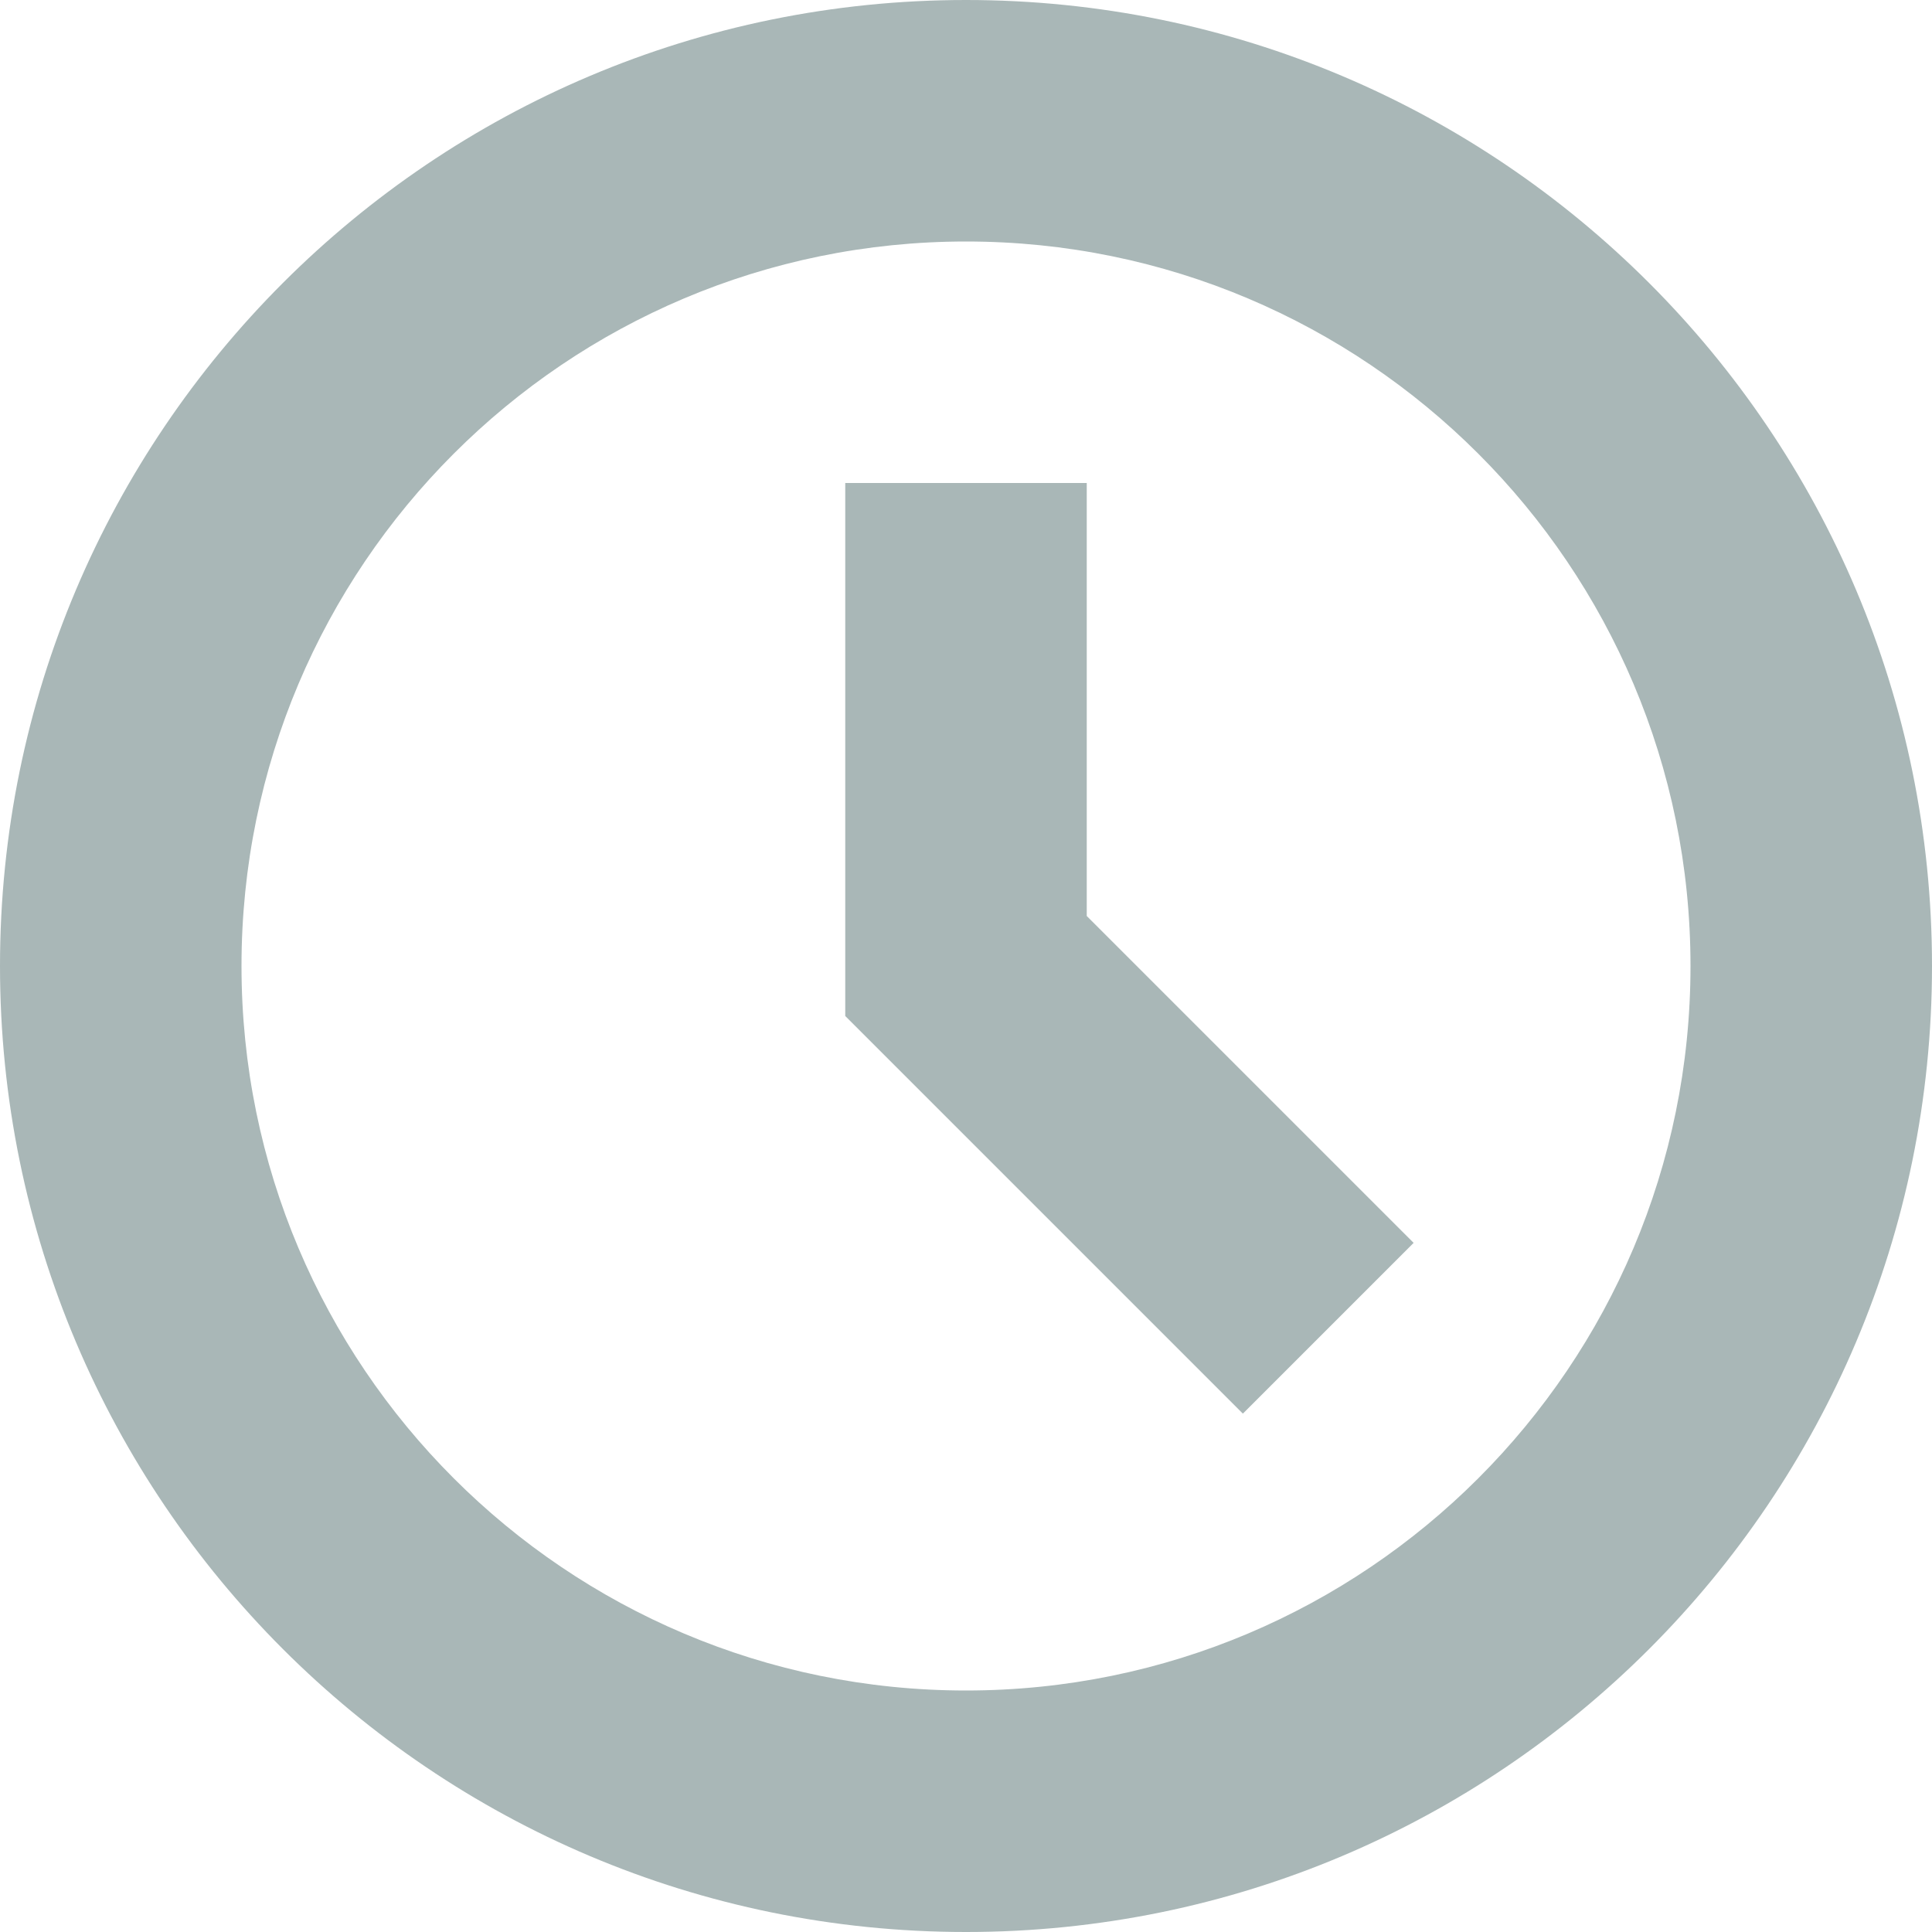
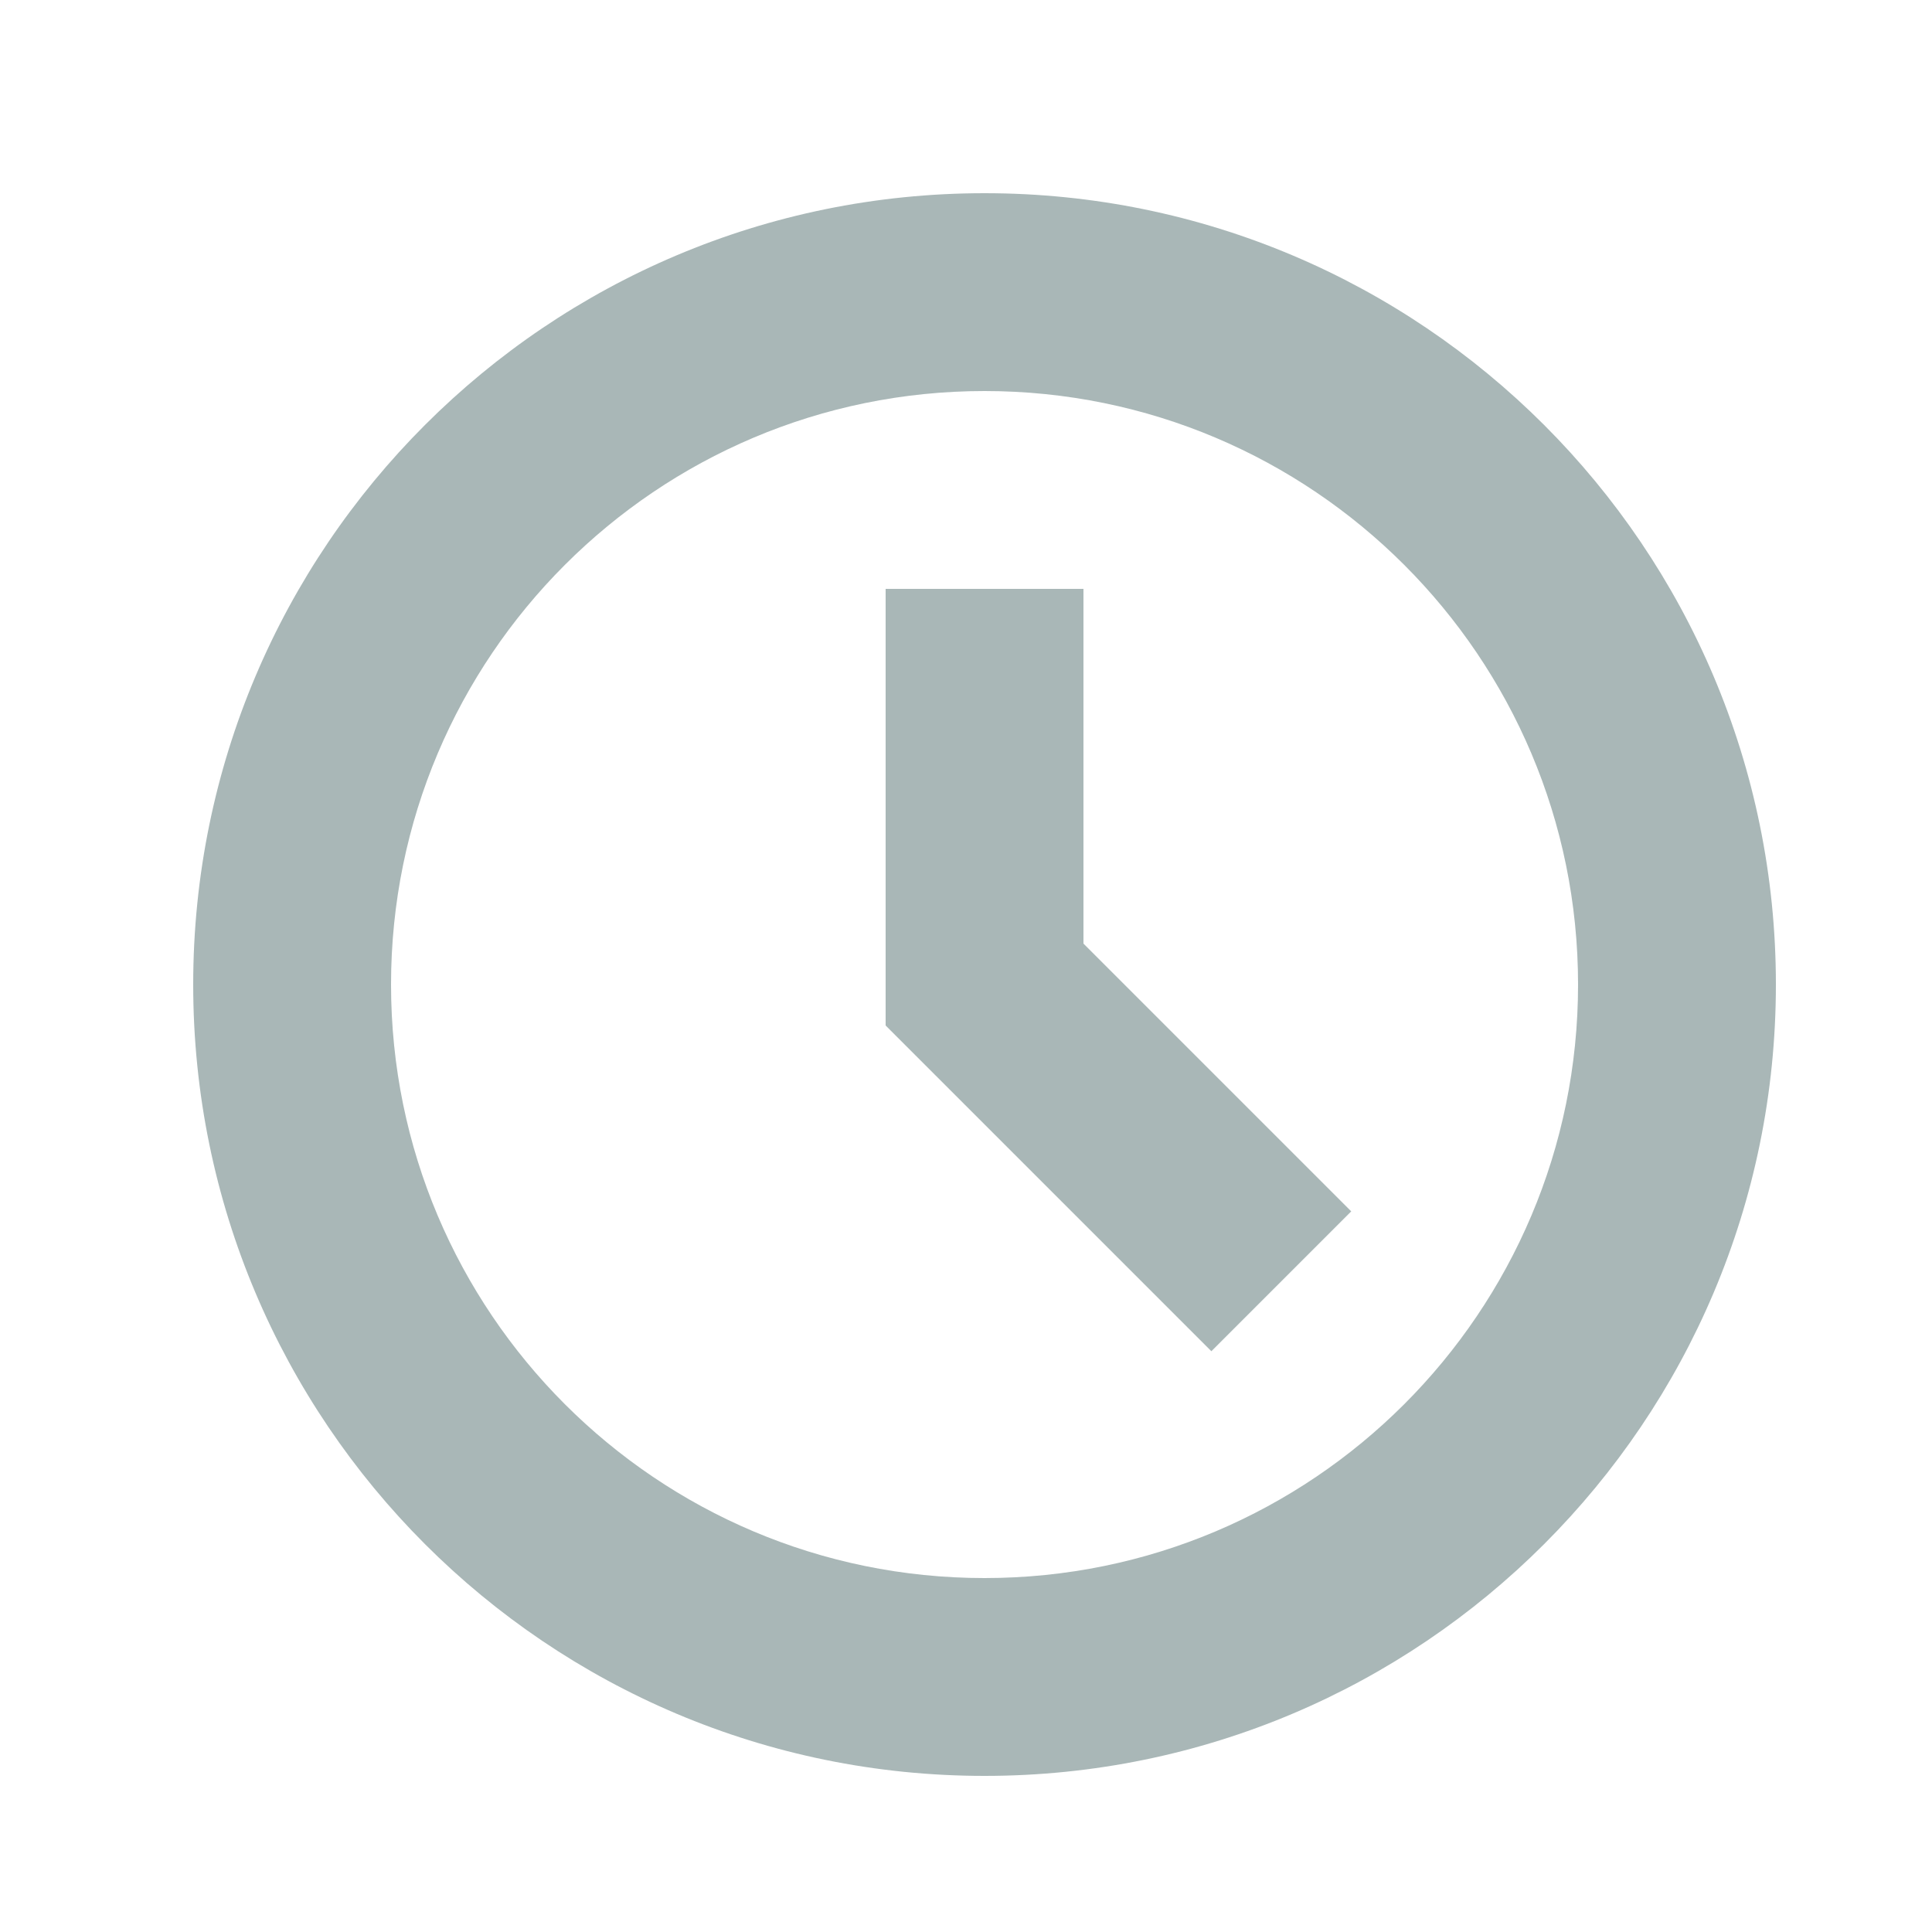
- <svg xmlns="http://www.w3.org/2000/svg" width="200" height="200" viewBox="0 0 200 200" version="1.1">
+ <svg xmlns="http://www.w3.org/2000/svg" width="200" height="200" viewBox="-20 -20 200 200" version="1.1">
  <defs>
-     <style type="text/css">
- @font-face { font-family: ifont; src: url("//at.alicdn.com/t/font_1442373896_4754455.eot?#iefix") format("embedded-opentype"), url("//at.alicdn.com/t/font_1442373896_4754455.woff") format("woff"), url("//at.alicdn.com/t/font_1442373896_4754455.ttf") format("truetype"), url("//at.alicdn.com/t/font_1442373896_4754455.svg#ifont") format("svg"); }
- 
- </style>
+     <style type="text/css" />
  </defs>
  <g class="transform-group">
-     <g transform="scale(0.1953125, 0.1953125)">
+     <g transform="scale(0.16, 0.16)">
      <path d="M658.752 749.248l-210.752-210.752 0-282.496 128 0 0 229.504 173.248 173.248zM512 0c-282.784 0-512 229.216-512 512s229.216 512 512 512 512-229.216 512-512-229.216-512-512-512zM512 896c-212.064 0-384-171.936-384-384s171.936-384 384-384c212.064 0 384 171.936 384 384 0 212.064-171.936 384-384 384z" fill="#a9b7b7" />
    </g>
  </g>
</svg>
